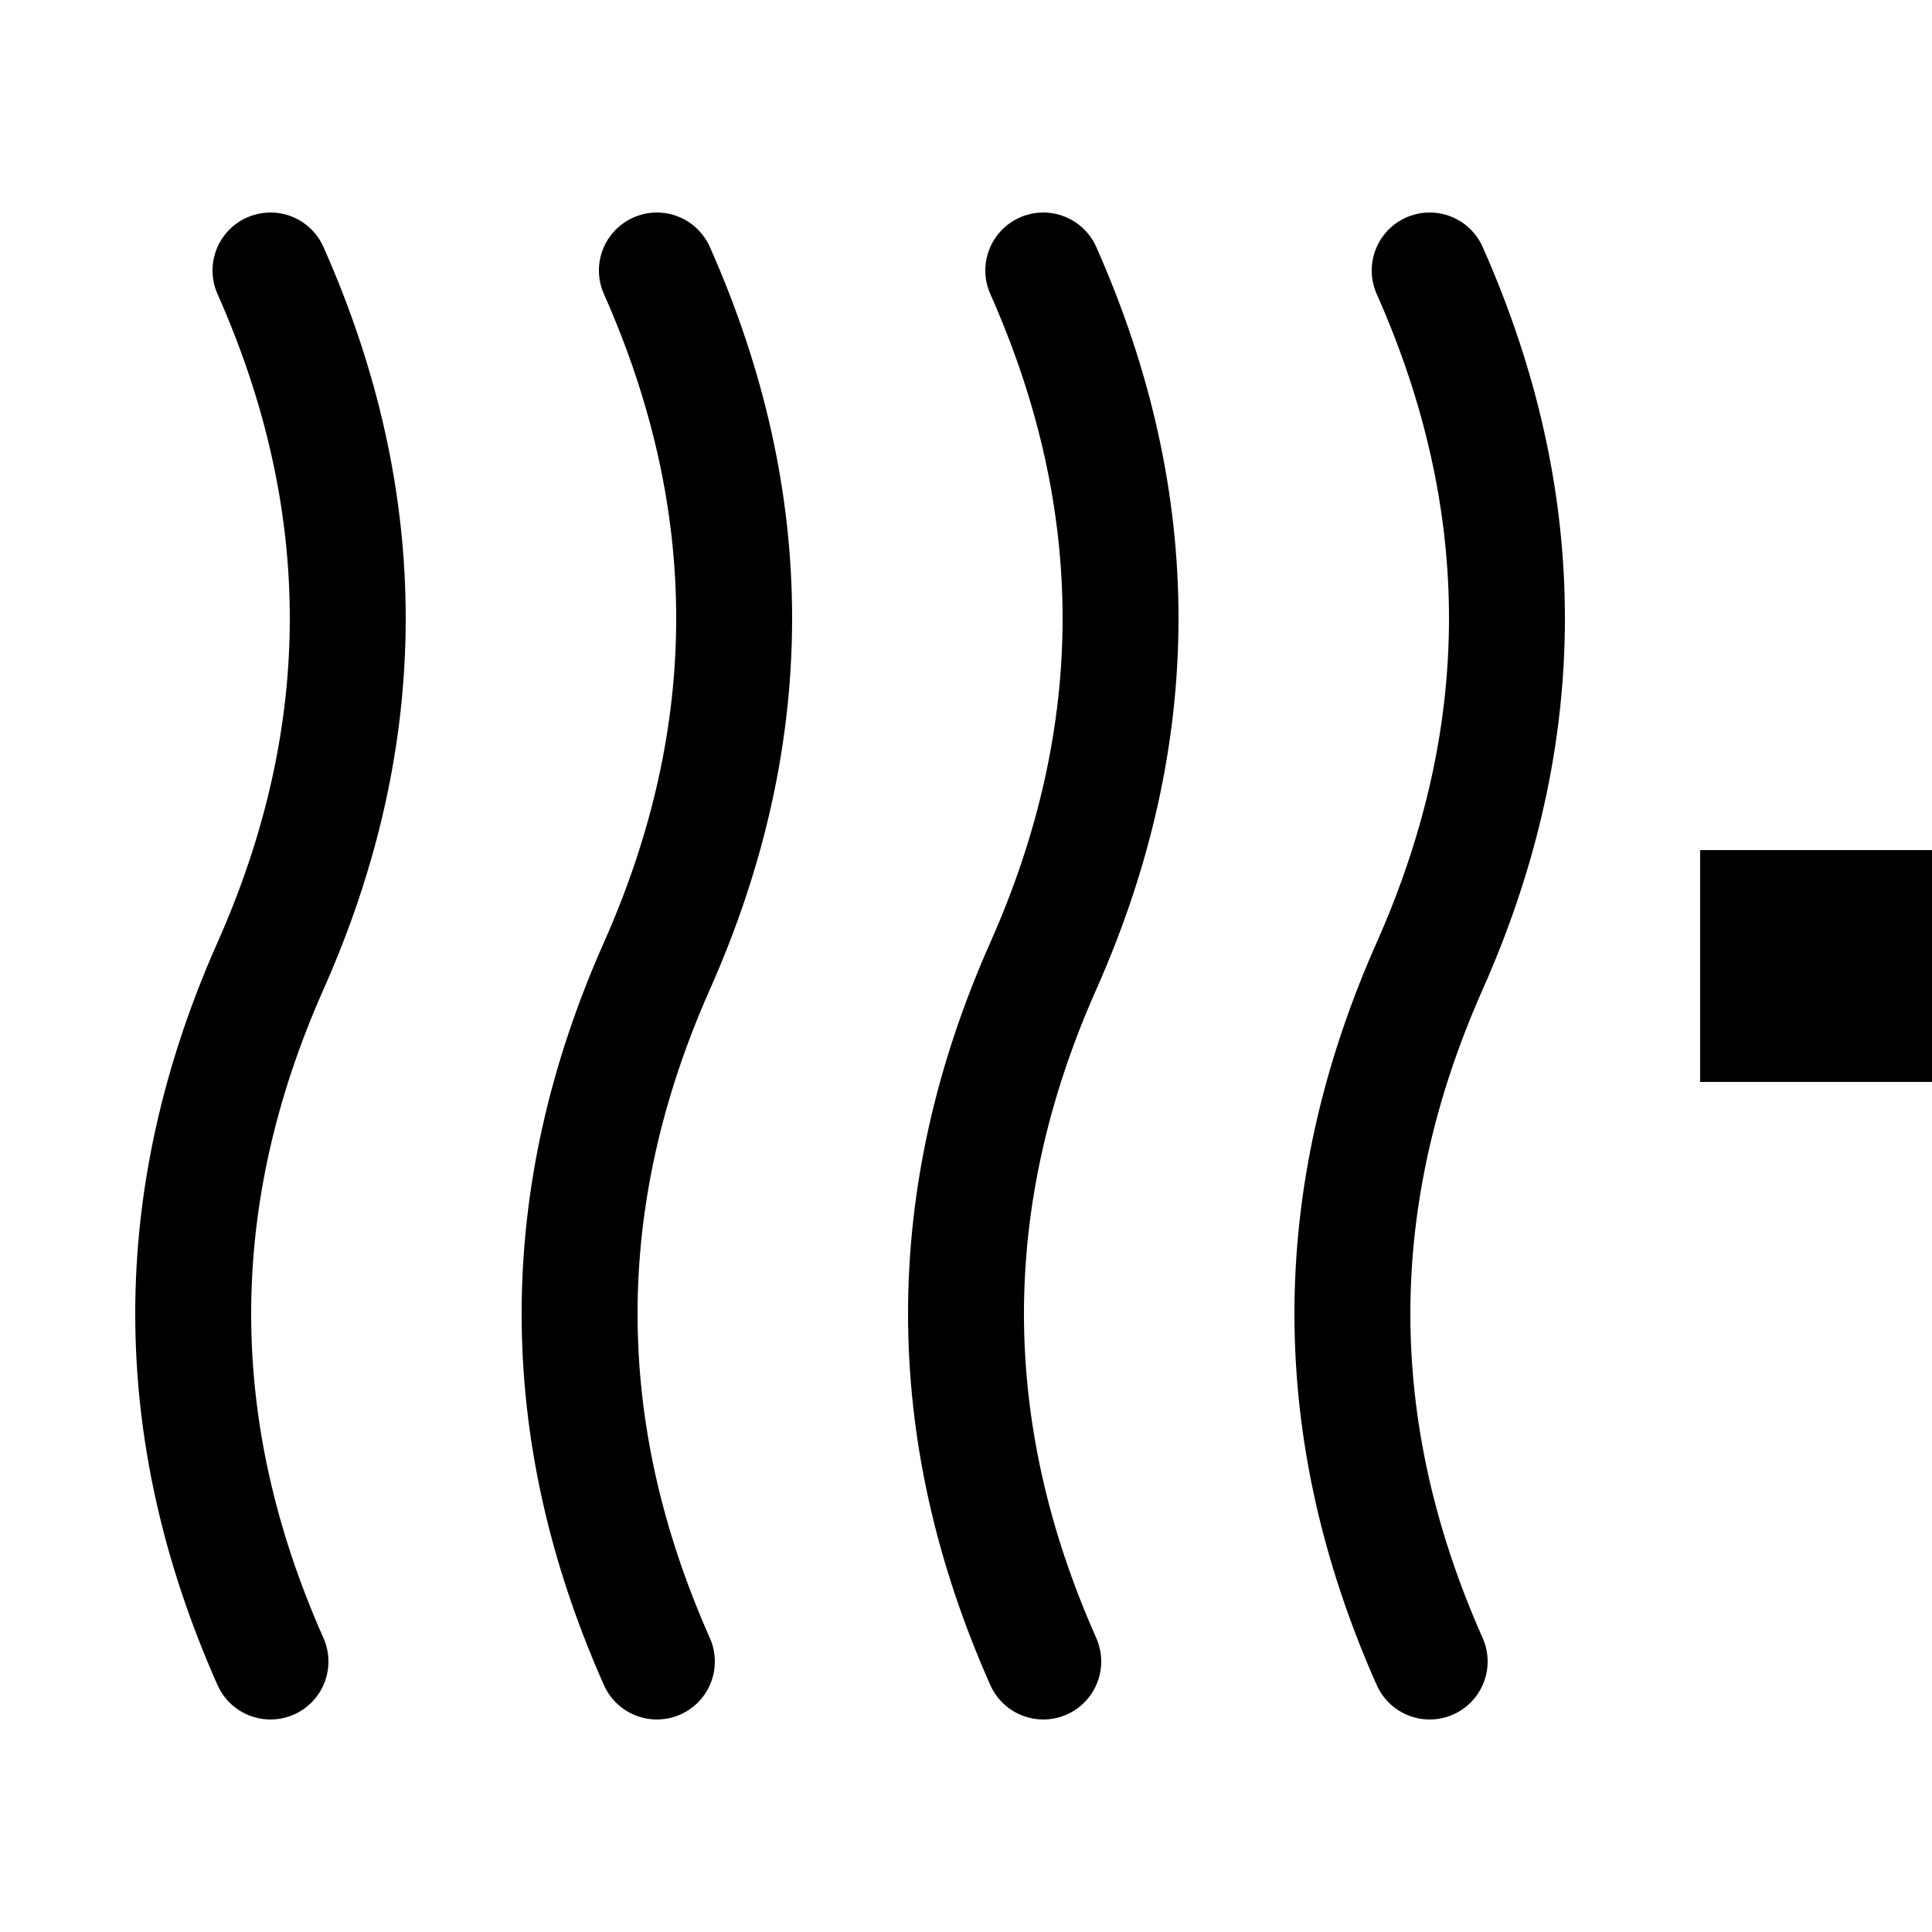
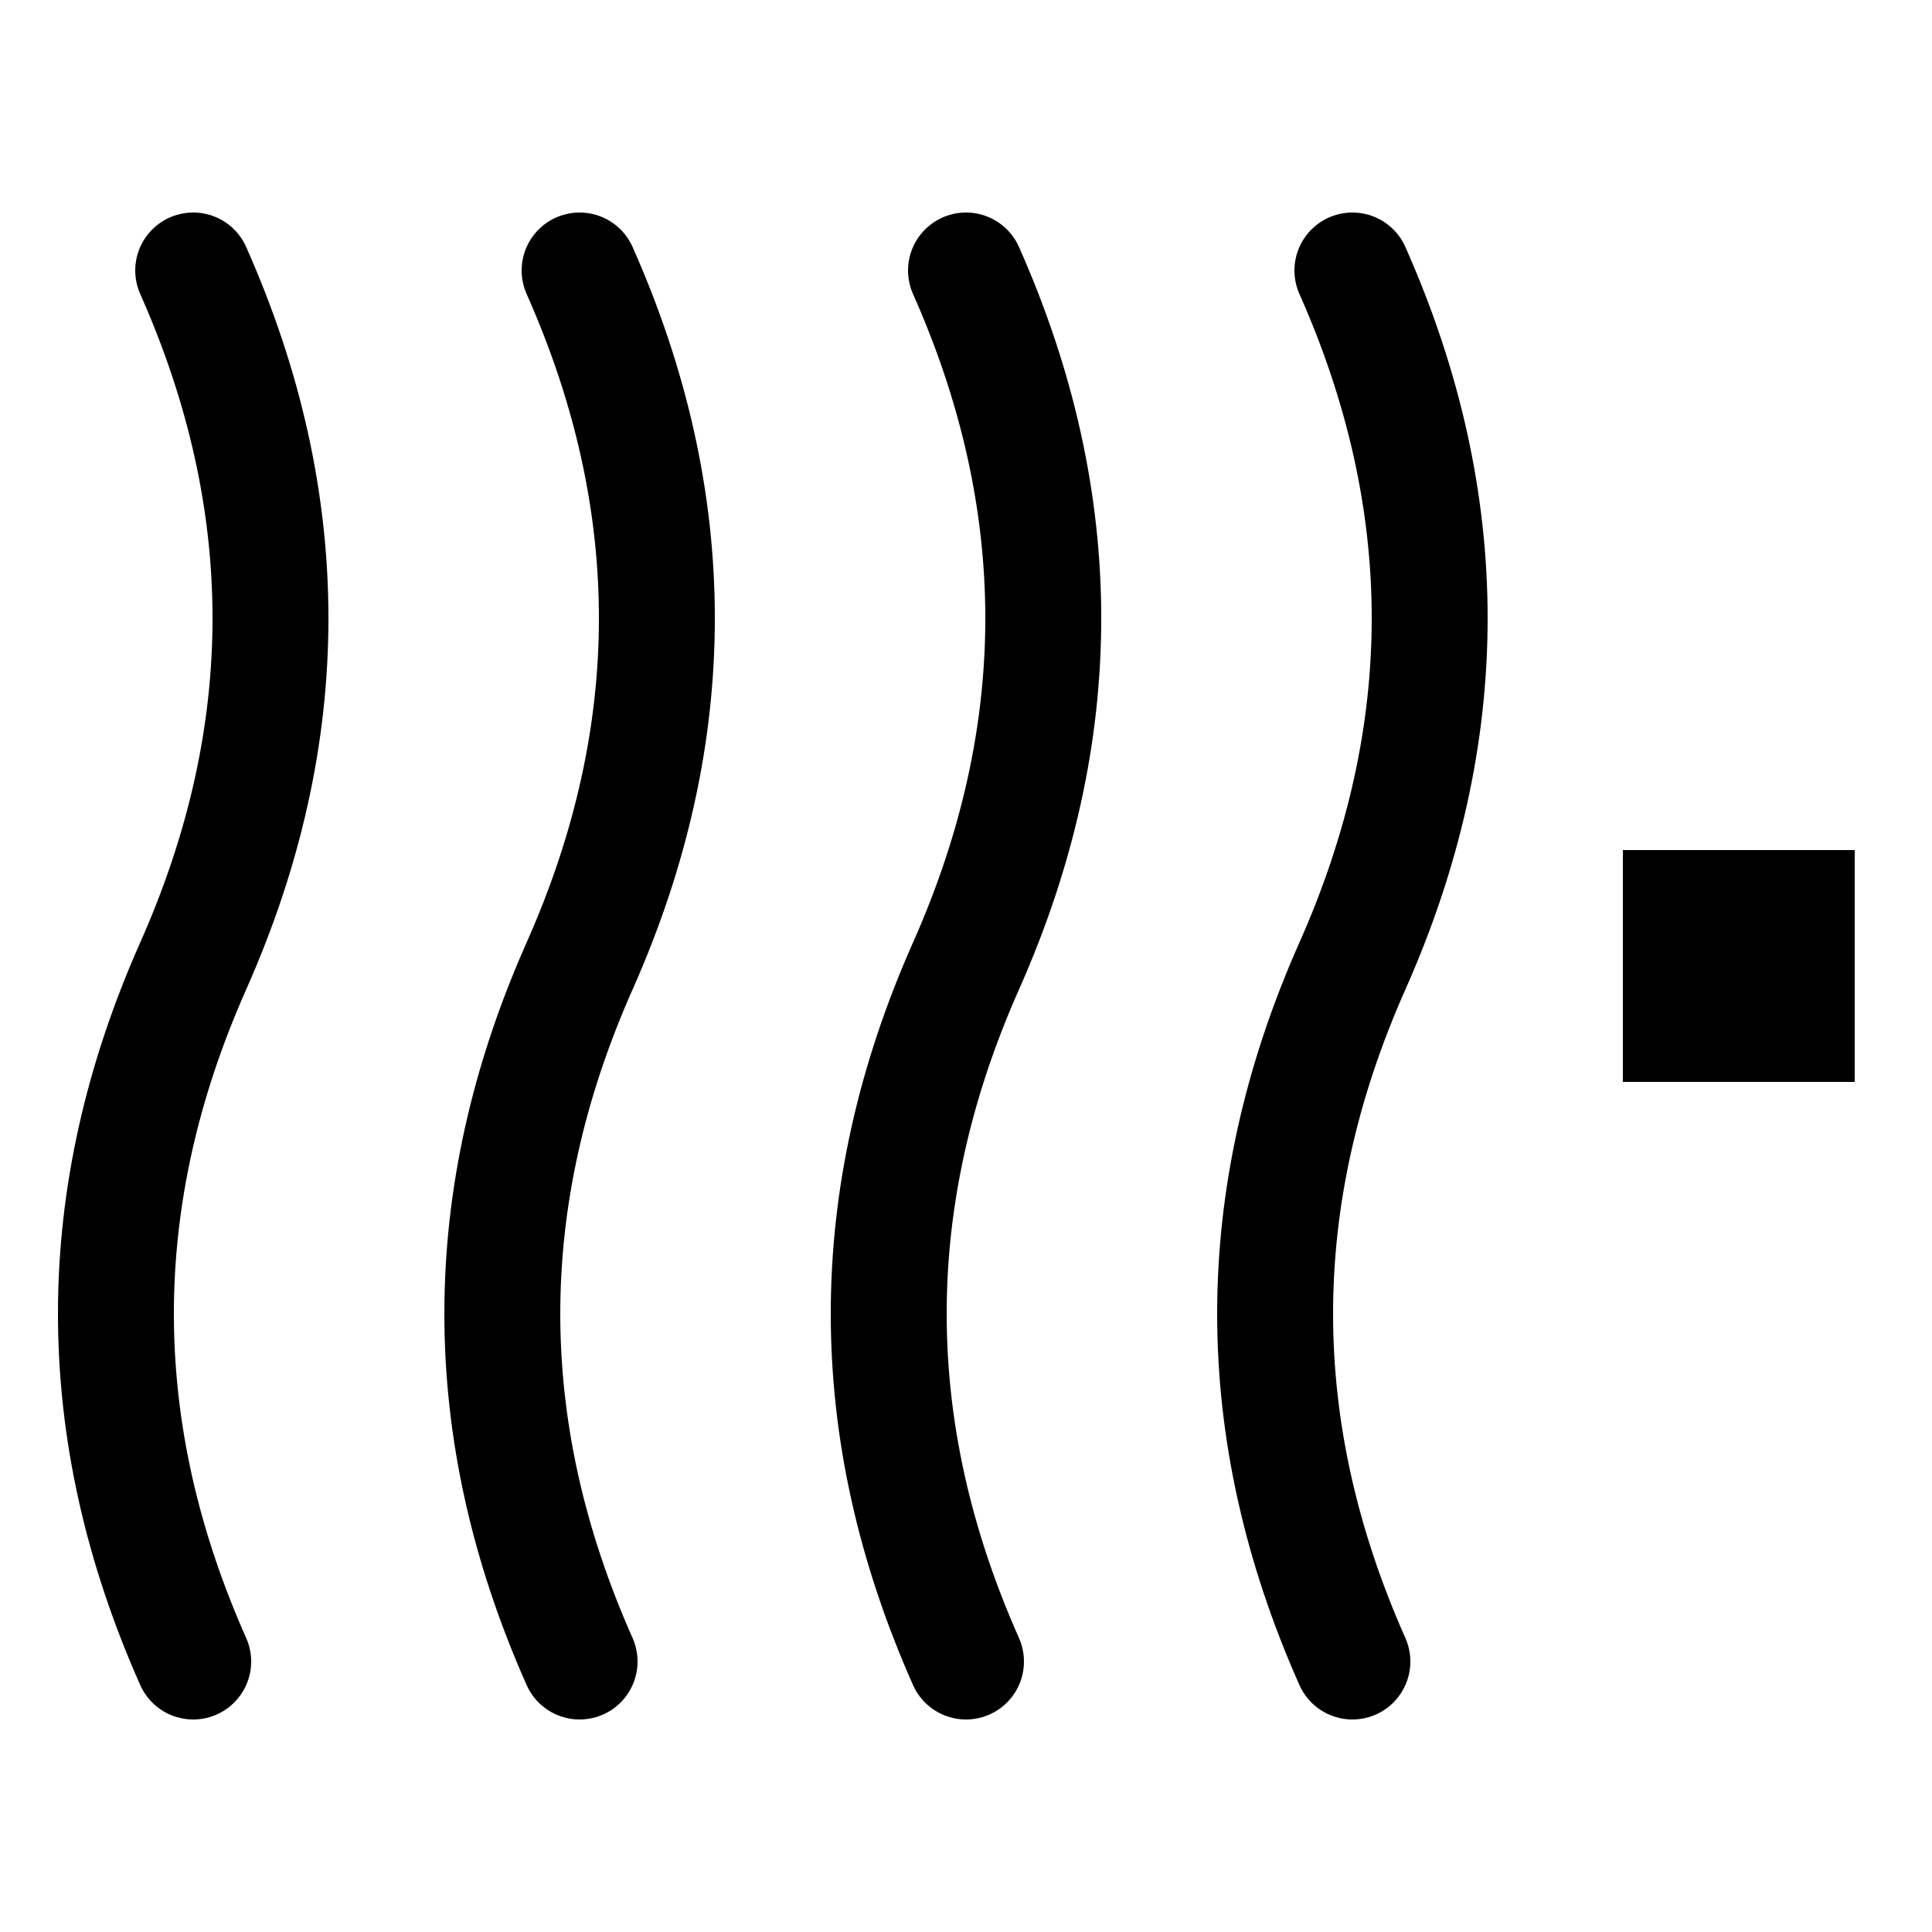
<svg xmlns="http://www.w3.org/2000/svg" viewBox="0 0 100 100" role="img" aria-label="WaveHouse">
  <g fill="none" stroke="currentColor" stroke-width="6" stroke-linecap="round">
-     <path d="M14 14 Q22 32 14 50 T14 86" />
-     <path d="M34 14 Q42 32 34 50 T34 86" />
-     <path d="M54 14 Q62 32 54 50 T54 86" />
-     <path d="M74 14 Q82 32 74 50 T74 86" />
+     <path d="M10 14 Q18 32 10 50 T10 86" />
+     <path d="M30 14 Q38 32 30 50 T30 86" />
+     <path d="M50 14 Q58 32 50 50 T50 86" />
+     <path d="M70 14 Q78 32 70 50 T70 86" />
  </g>
-   <rect x="88" y="44" width="12" height="12" fill="currentColor" />
+   <rect x="84" y="44" width="12" height="12" fill="currentColor" />
</svg>
